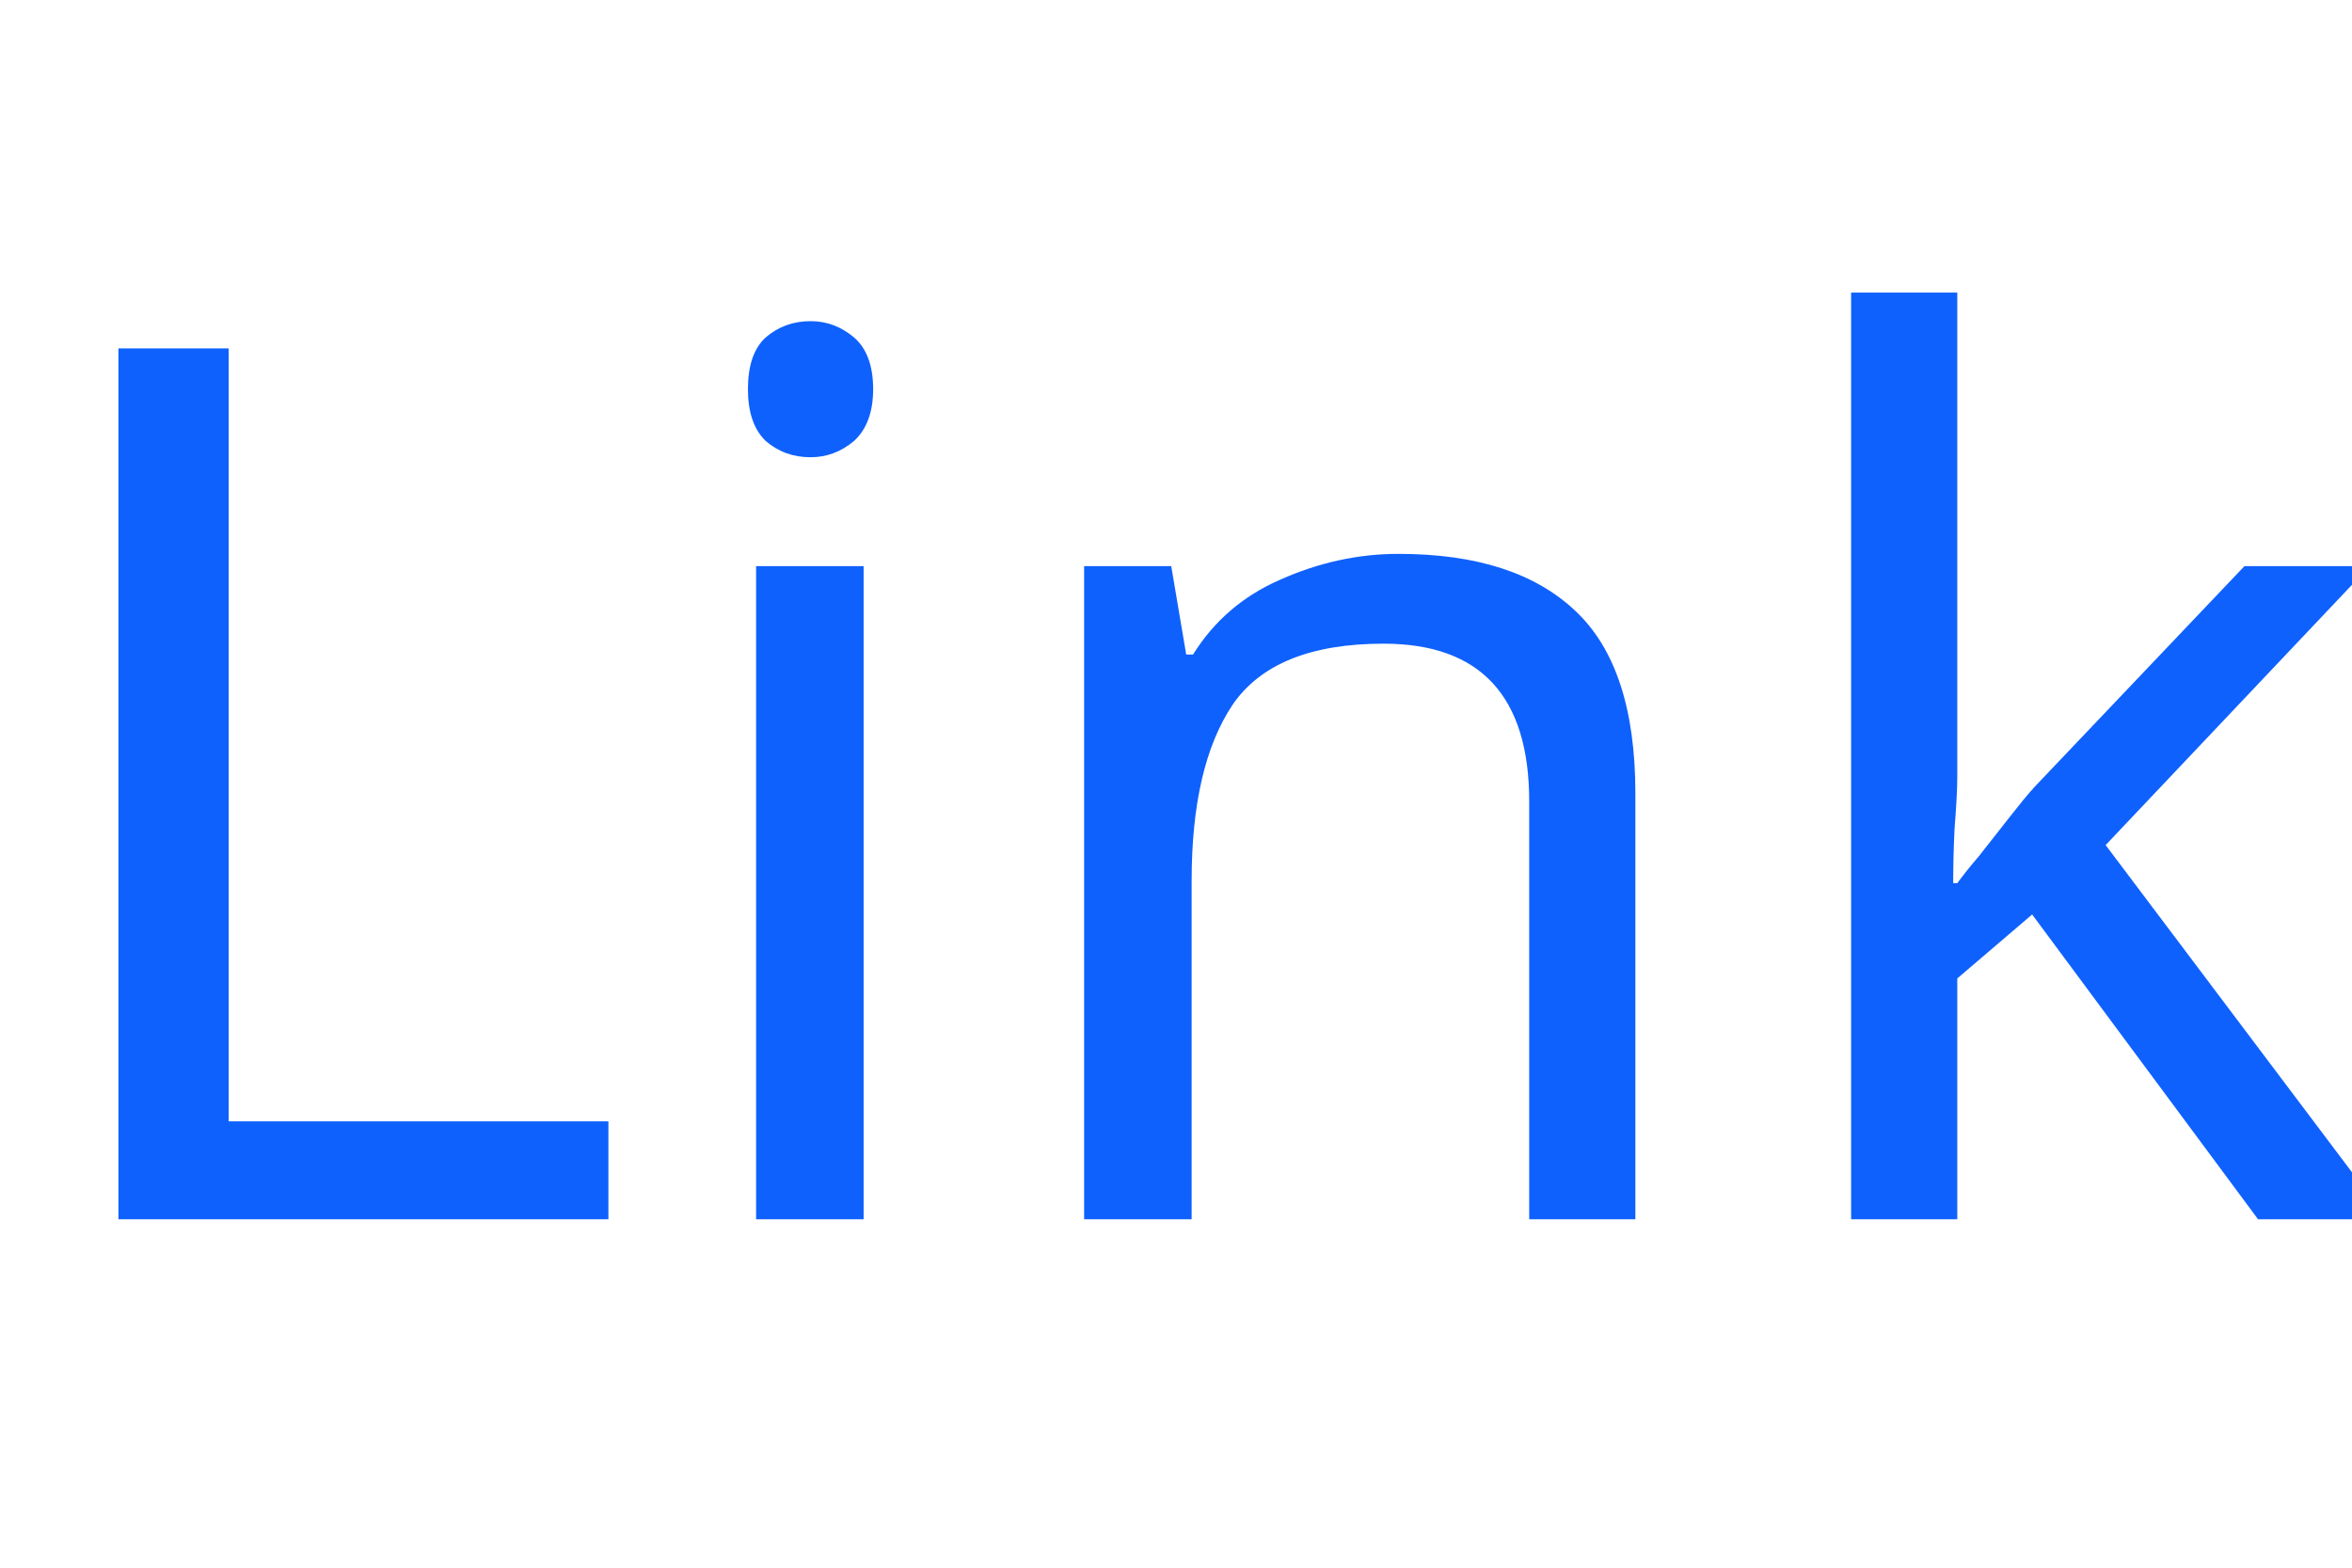
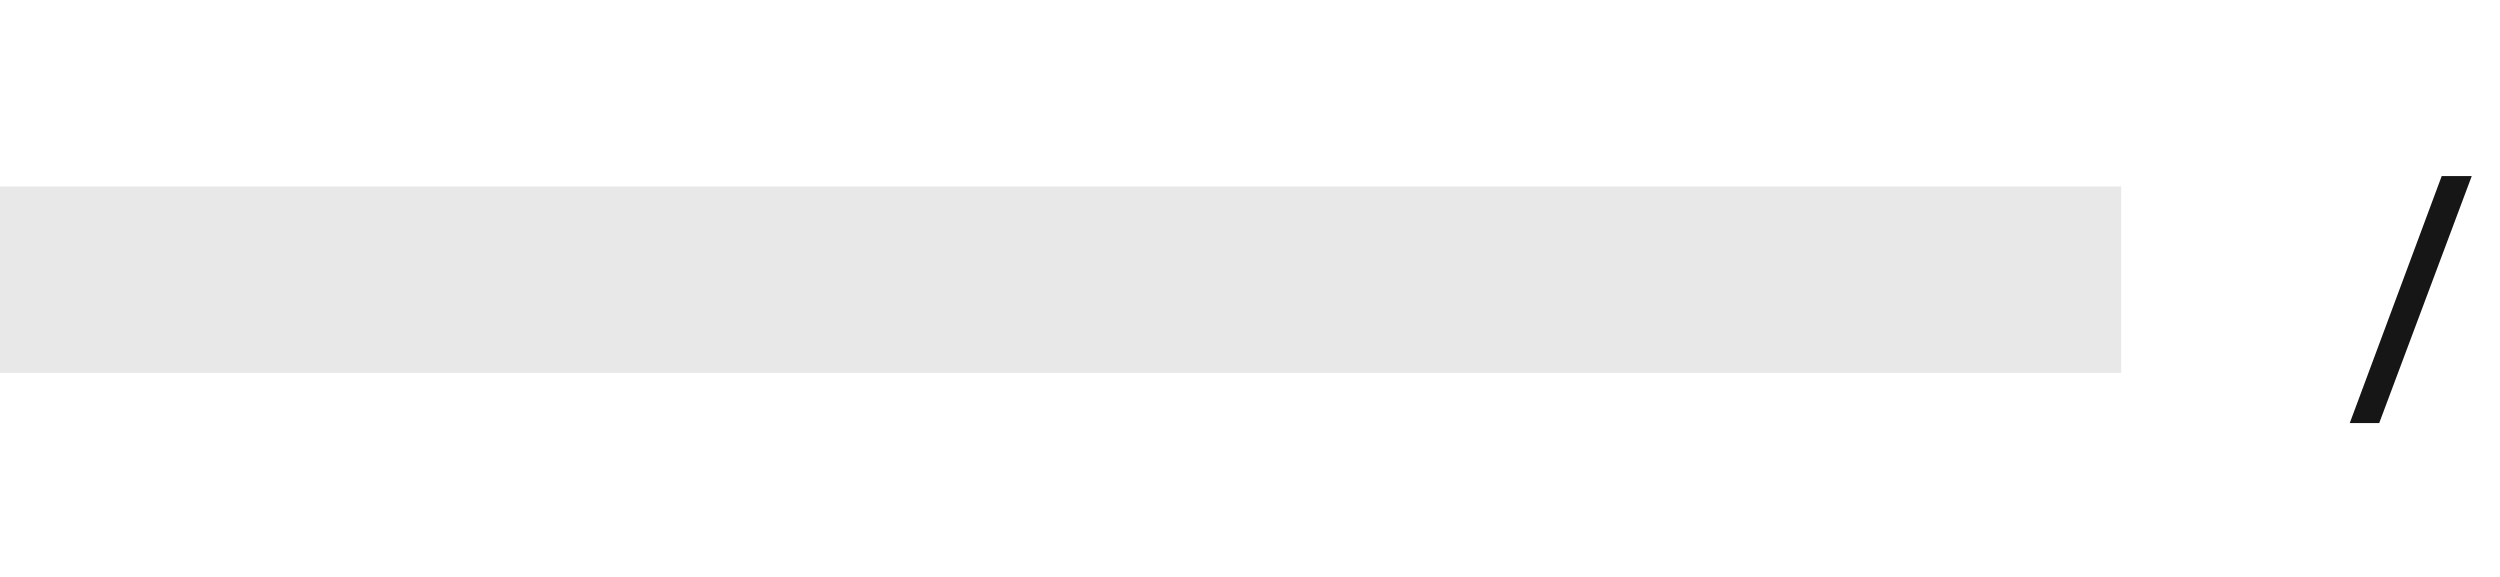
- <svg xmlns="http://www.w3.org/2000/svg" id="Link_-_Default" data-name="Link - Default" width="27" height="18" viewBox="0 0 27 18">
-   <text id="Link" transform="translate(0 14)" fill="#0f61fd" font-size="14" font-family="IBMPlexSans, IBM Plex Sans" letter-spacing="0.011em">
-     <tspan x="0" y="0">Link</tspan>
-   </text>
+ <svg xmlns="http://www.w3.org/2000/svg" width="65" height="15" viewBox="0 0 65 15">
+   <g id="breadcrumb_item" data-name="breadcrumb / item" transform="translate(-140 -117)">
+     <g id="breadcrumb_item-2" data-name="breadcrumb / item" transform="translate(140 117)">
+       <rect id="Bounds" width="64" height="15" fill="none" />
+       <g id="Stack" transform="translate(0 1.818)">
+         <text id="_" data-name="/" transform="translate(61 9.182)" fill="#161616" font-size="9" font-family="IBMPlexSans, IBM Plex Sans">
+           <tspan x="0" y="0">/</tspan>
+         </text>
+         <g id="Padding_Group" data-name="Padding Group" transform="translate(0 3.03)">
+           <path id="skeleton" d="M0-15H55.15v4.848H0Z" transform="translate(0 15)" fill="#e8e8e8" fill-rule="evenodd" />
+         </g>
+       </g>
+     </g>
+   </g>
</svg>
